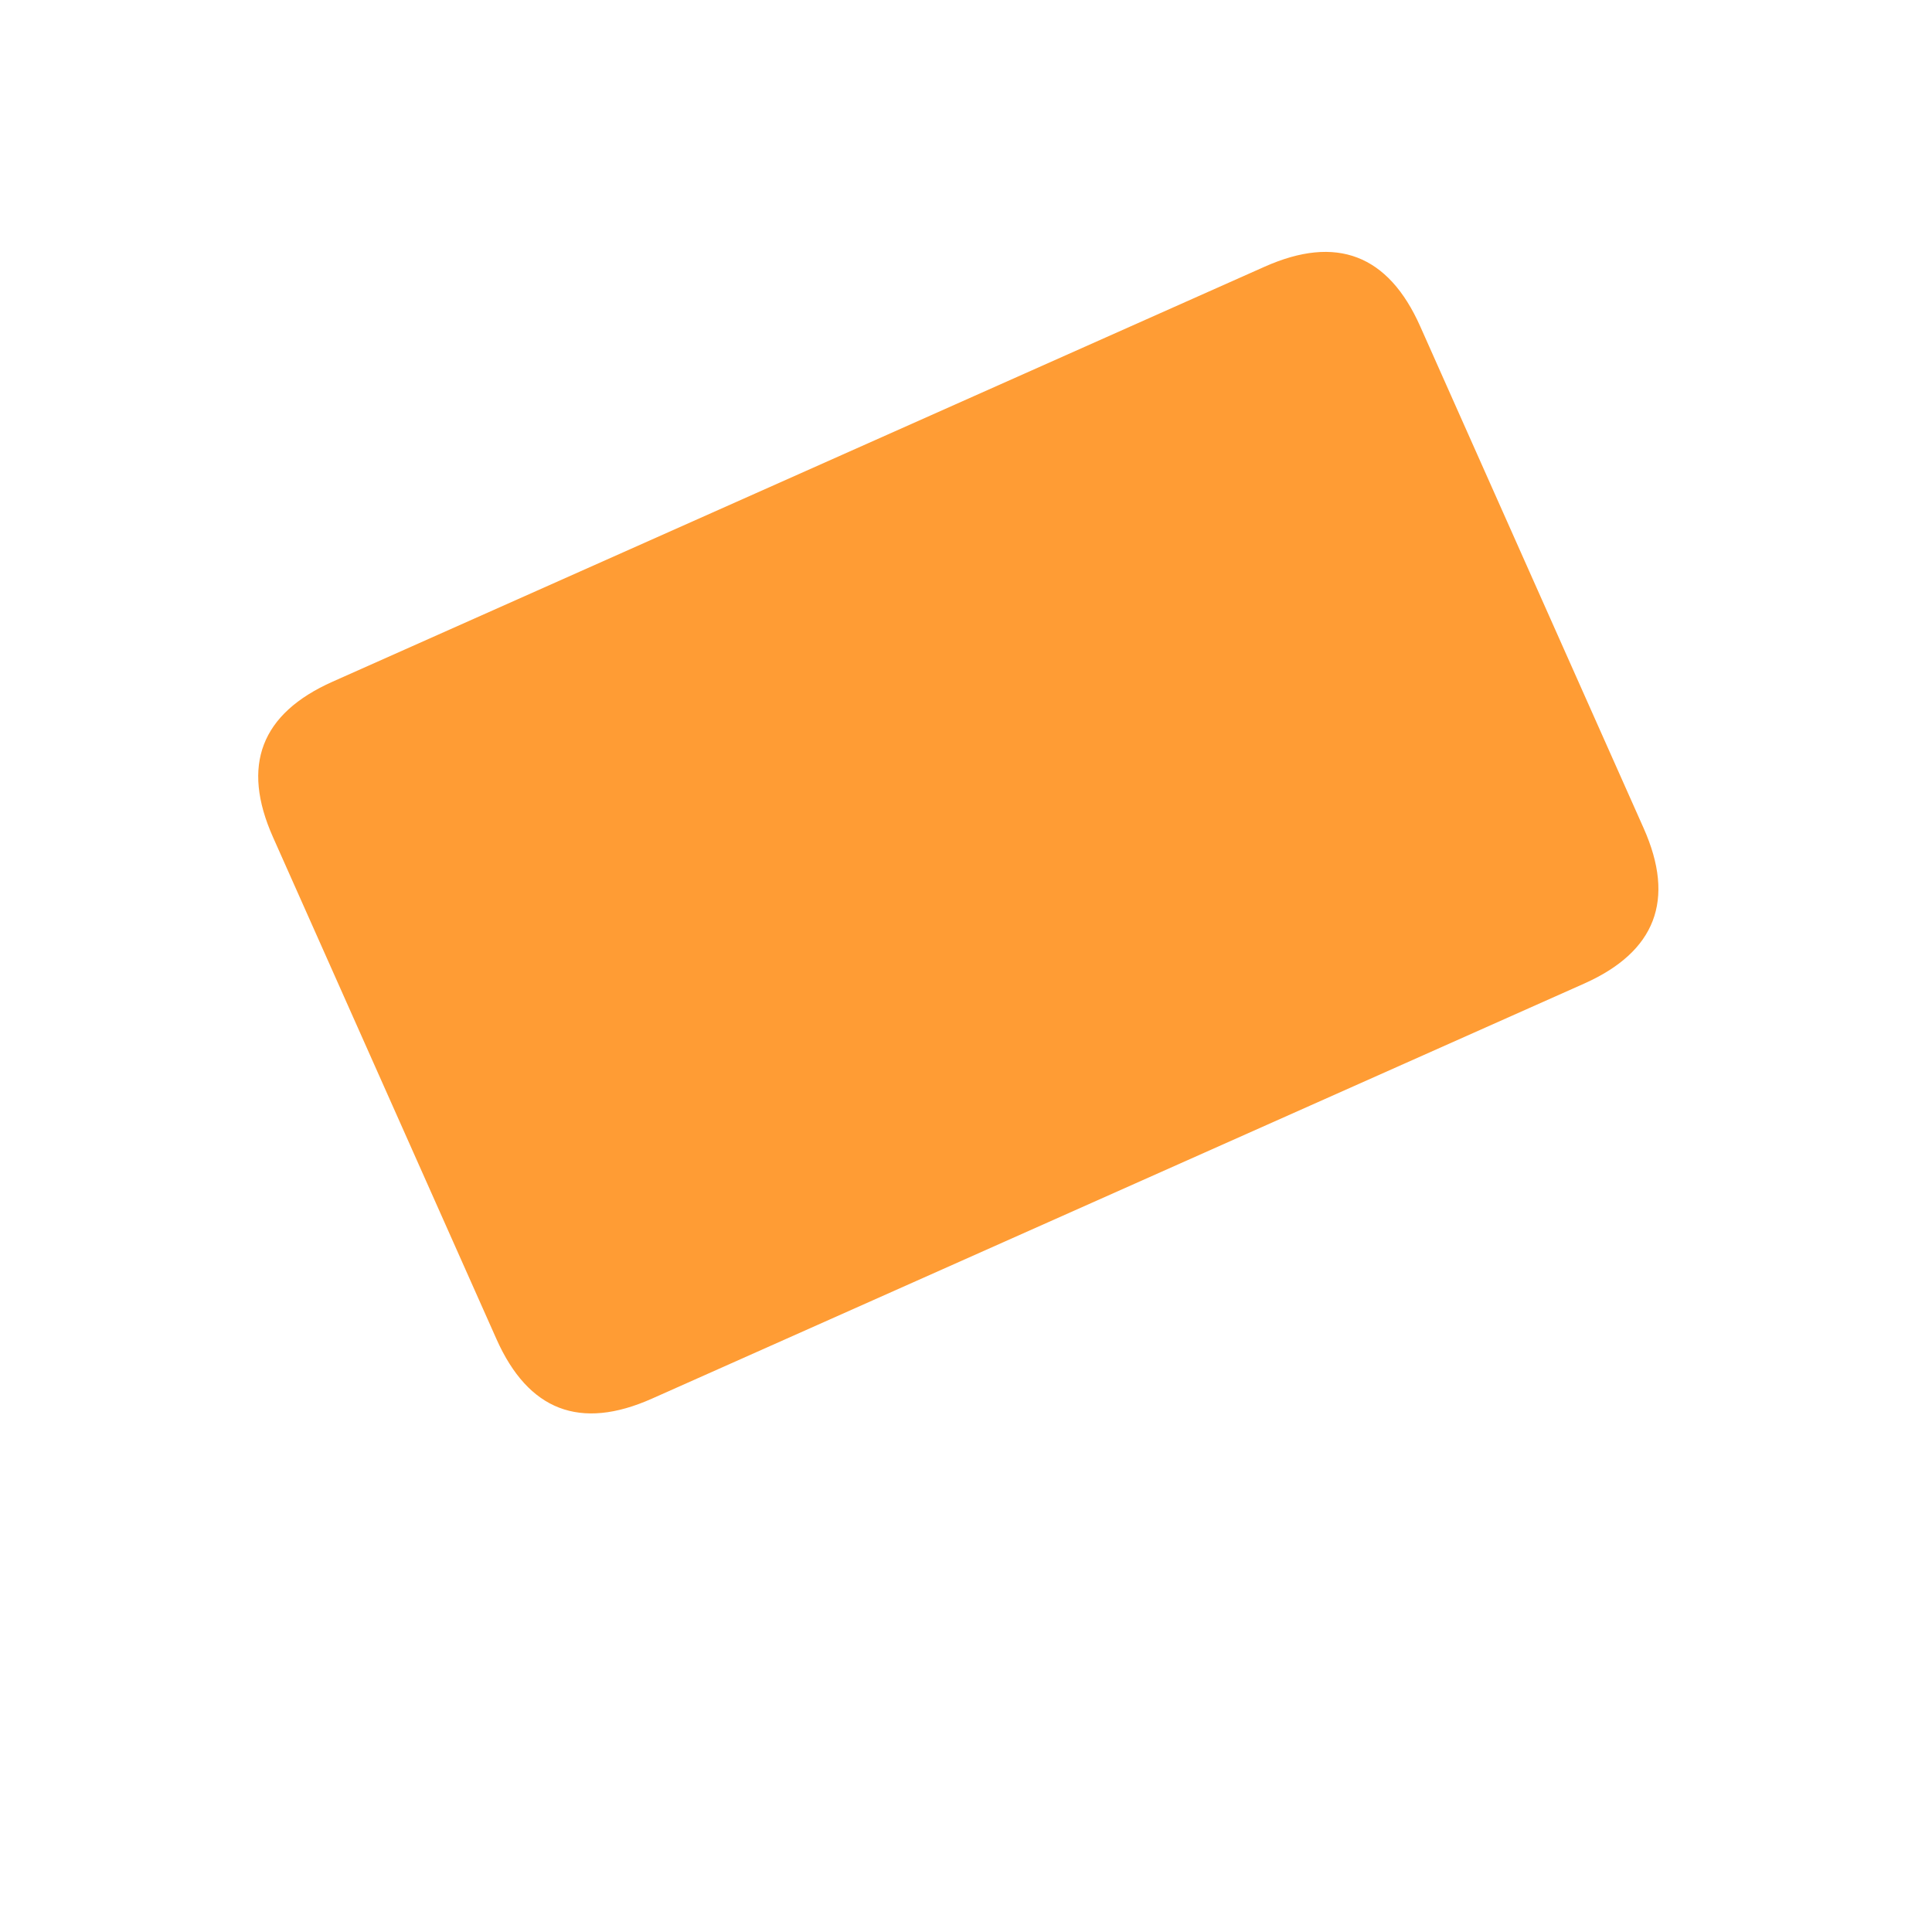
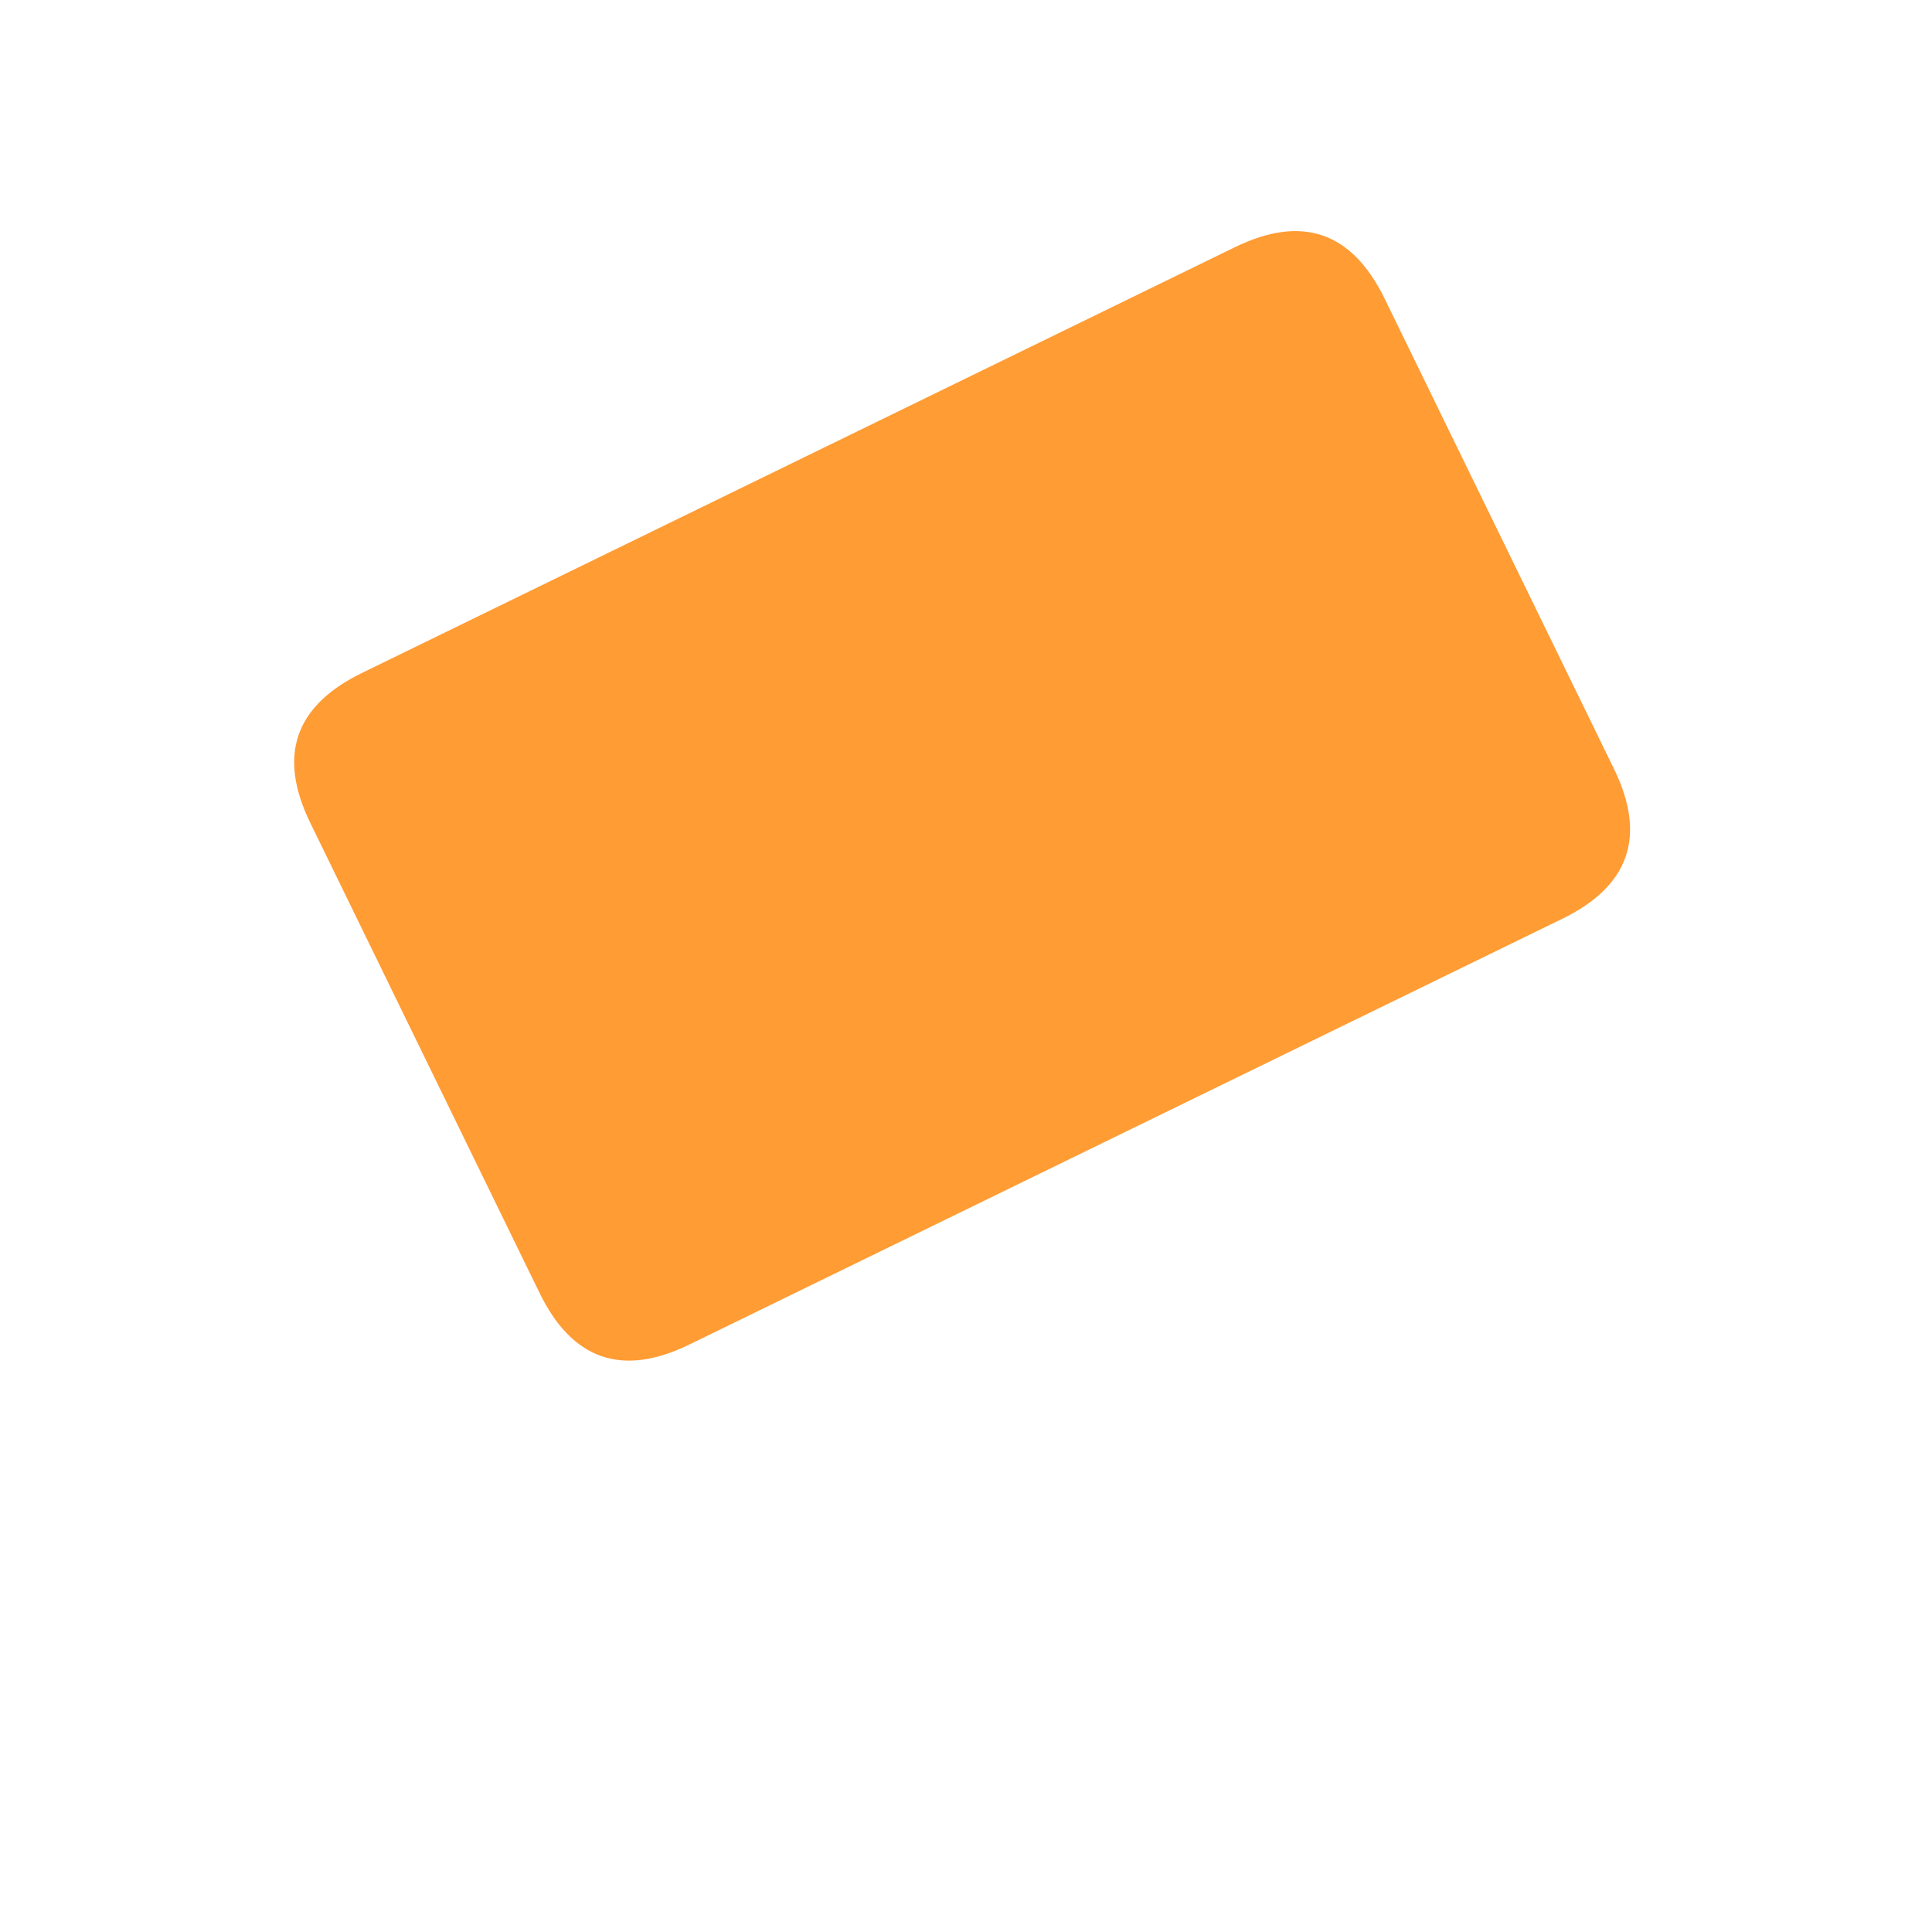
<svg xmlns="http://www.w3.org/2000/svg" width="1024" height="1024" viewBox="0 0 1024 1024">
-   <path fill="#FF9C34" transform="translate(14 44) scale(5.2) rotate(-24 42 100)" d="M48 60H152Q164 60 164 72V128Q164 140 152 140H48Q36 140 36 128V72Q36 60 48 60Z" />
+   <path fill="#FF9C34" transform="translate(42 44) scale(4.95) rotate(-26 46 100)" d="M48 60H152Q164 60 164 72V128Q164 140 152 140H48Q36 140 36 128V72Q36 60 48 60Z" />
</svg>
